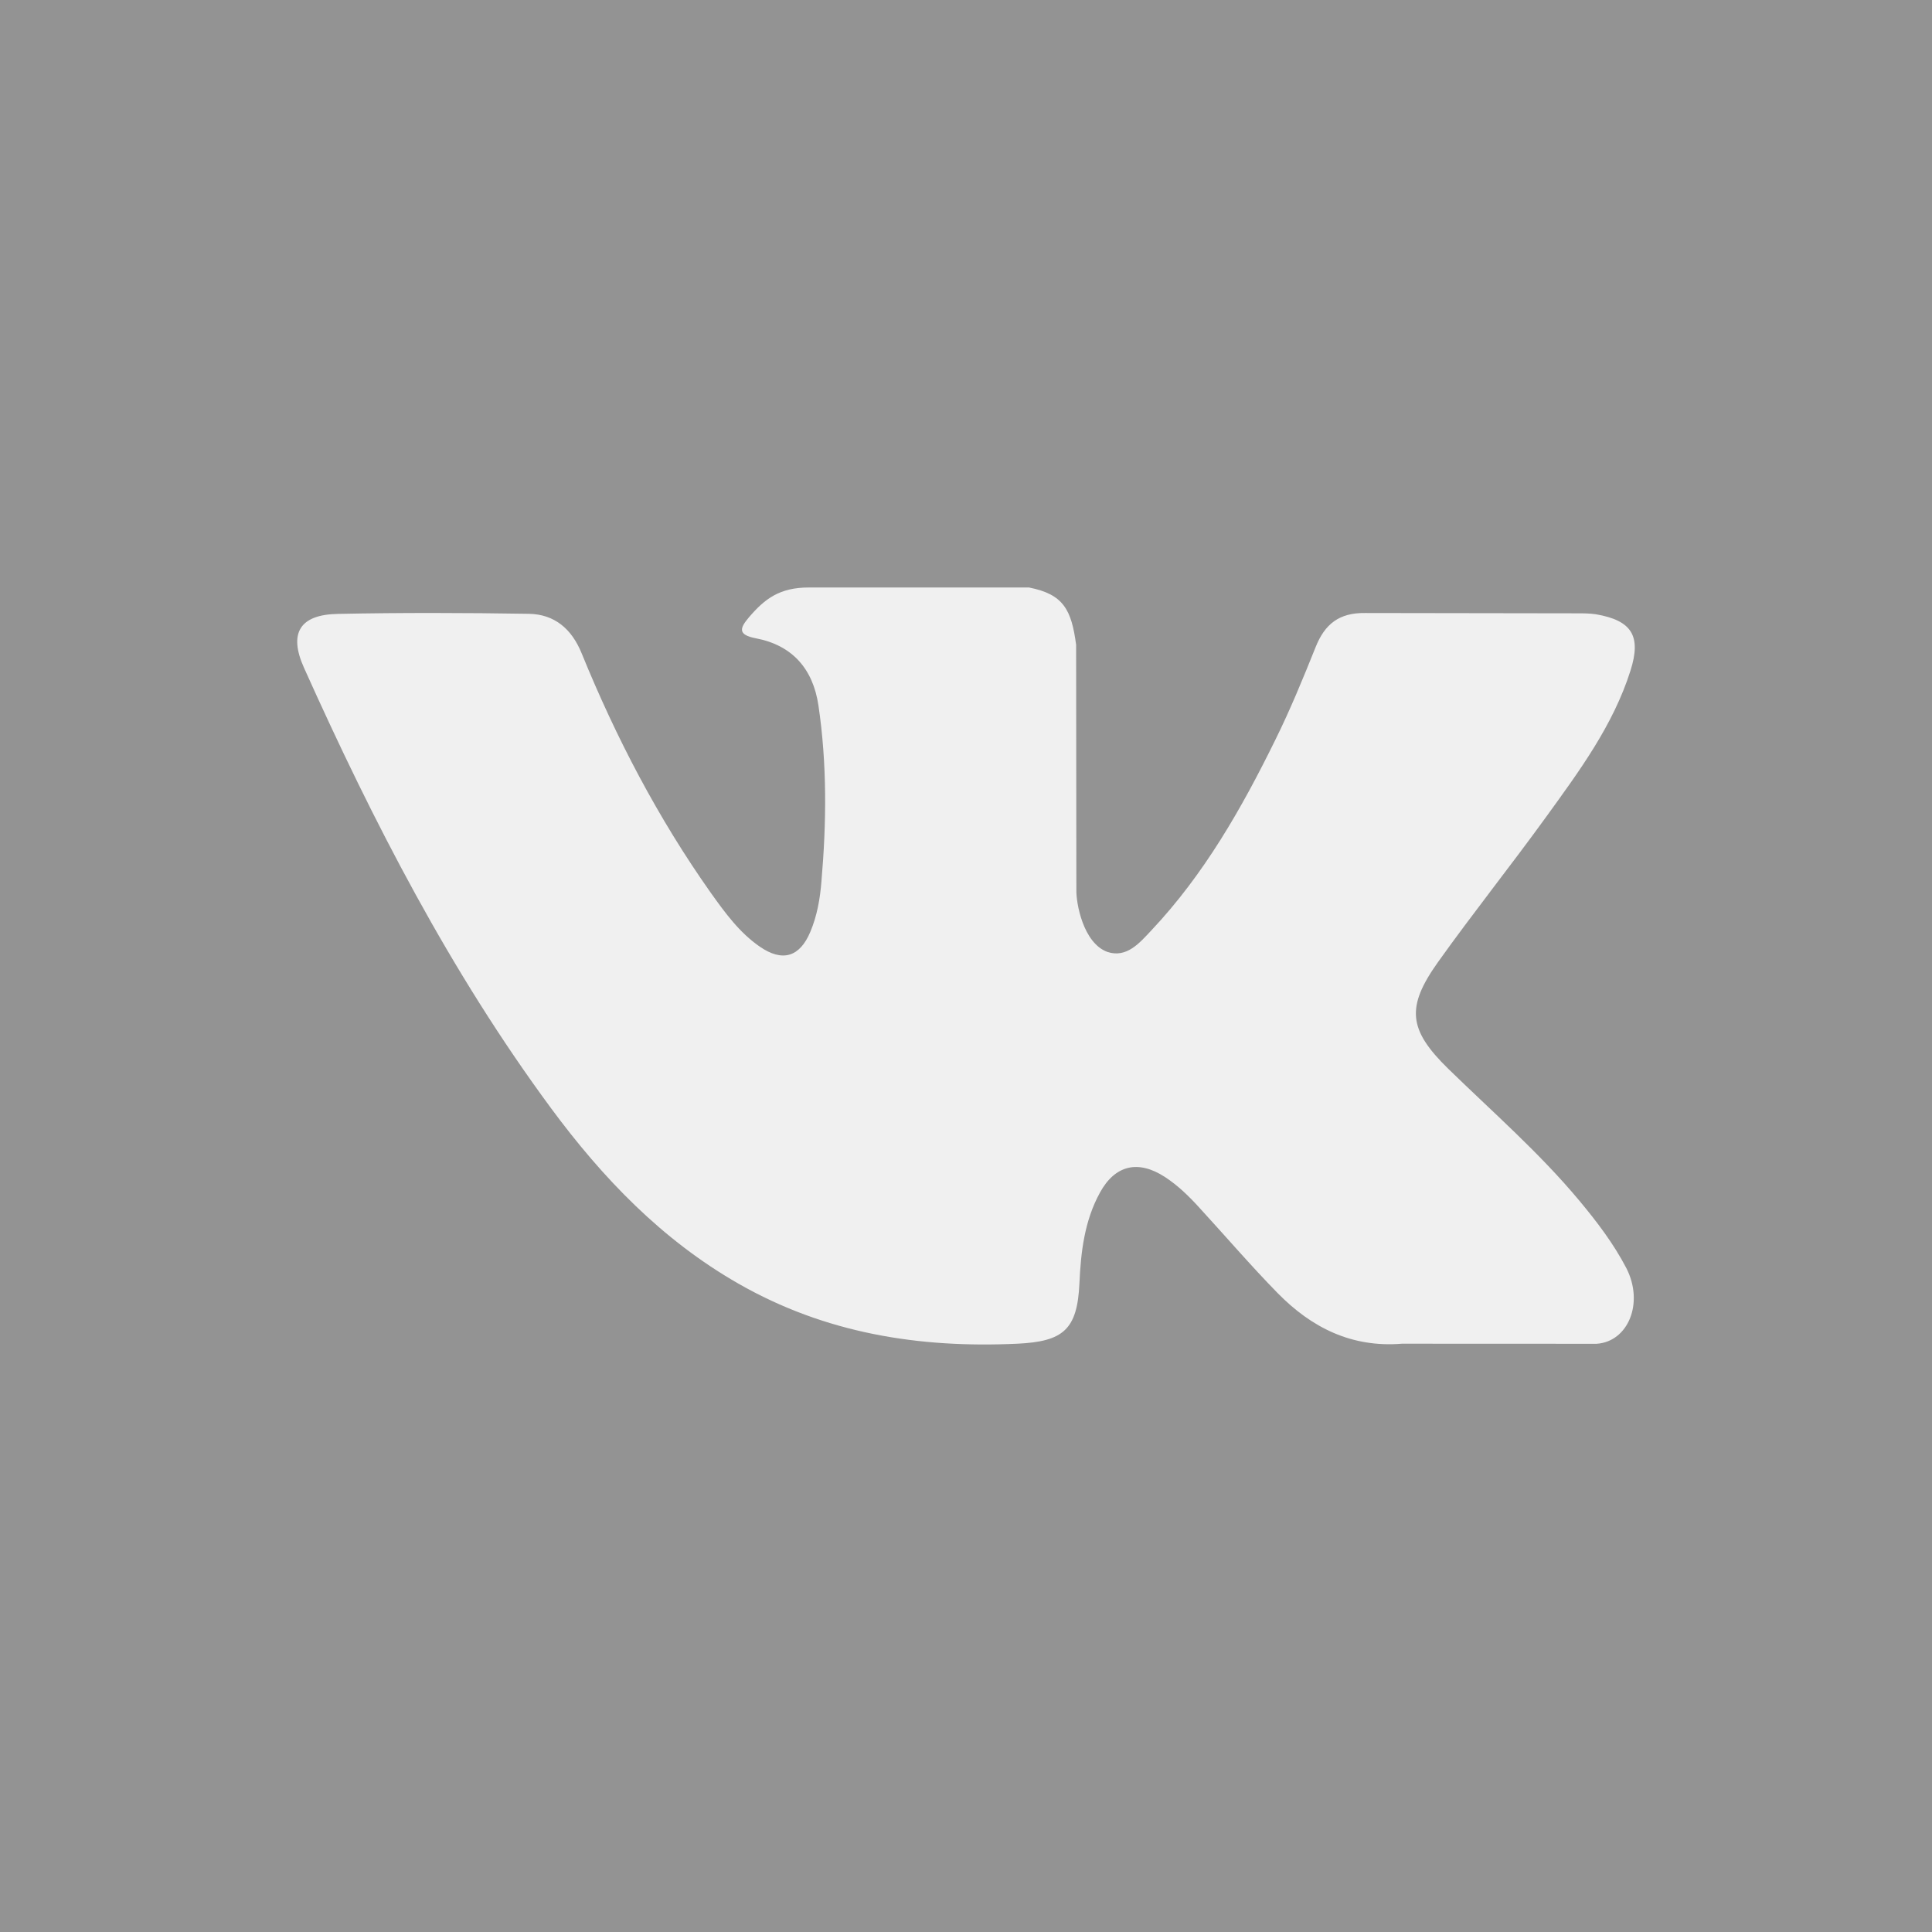
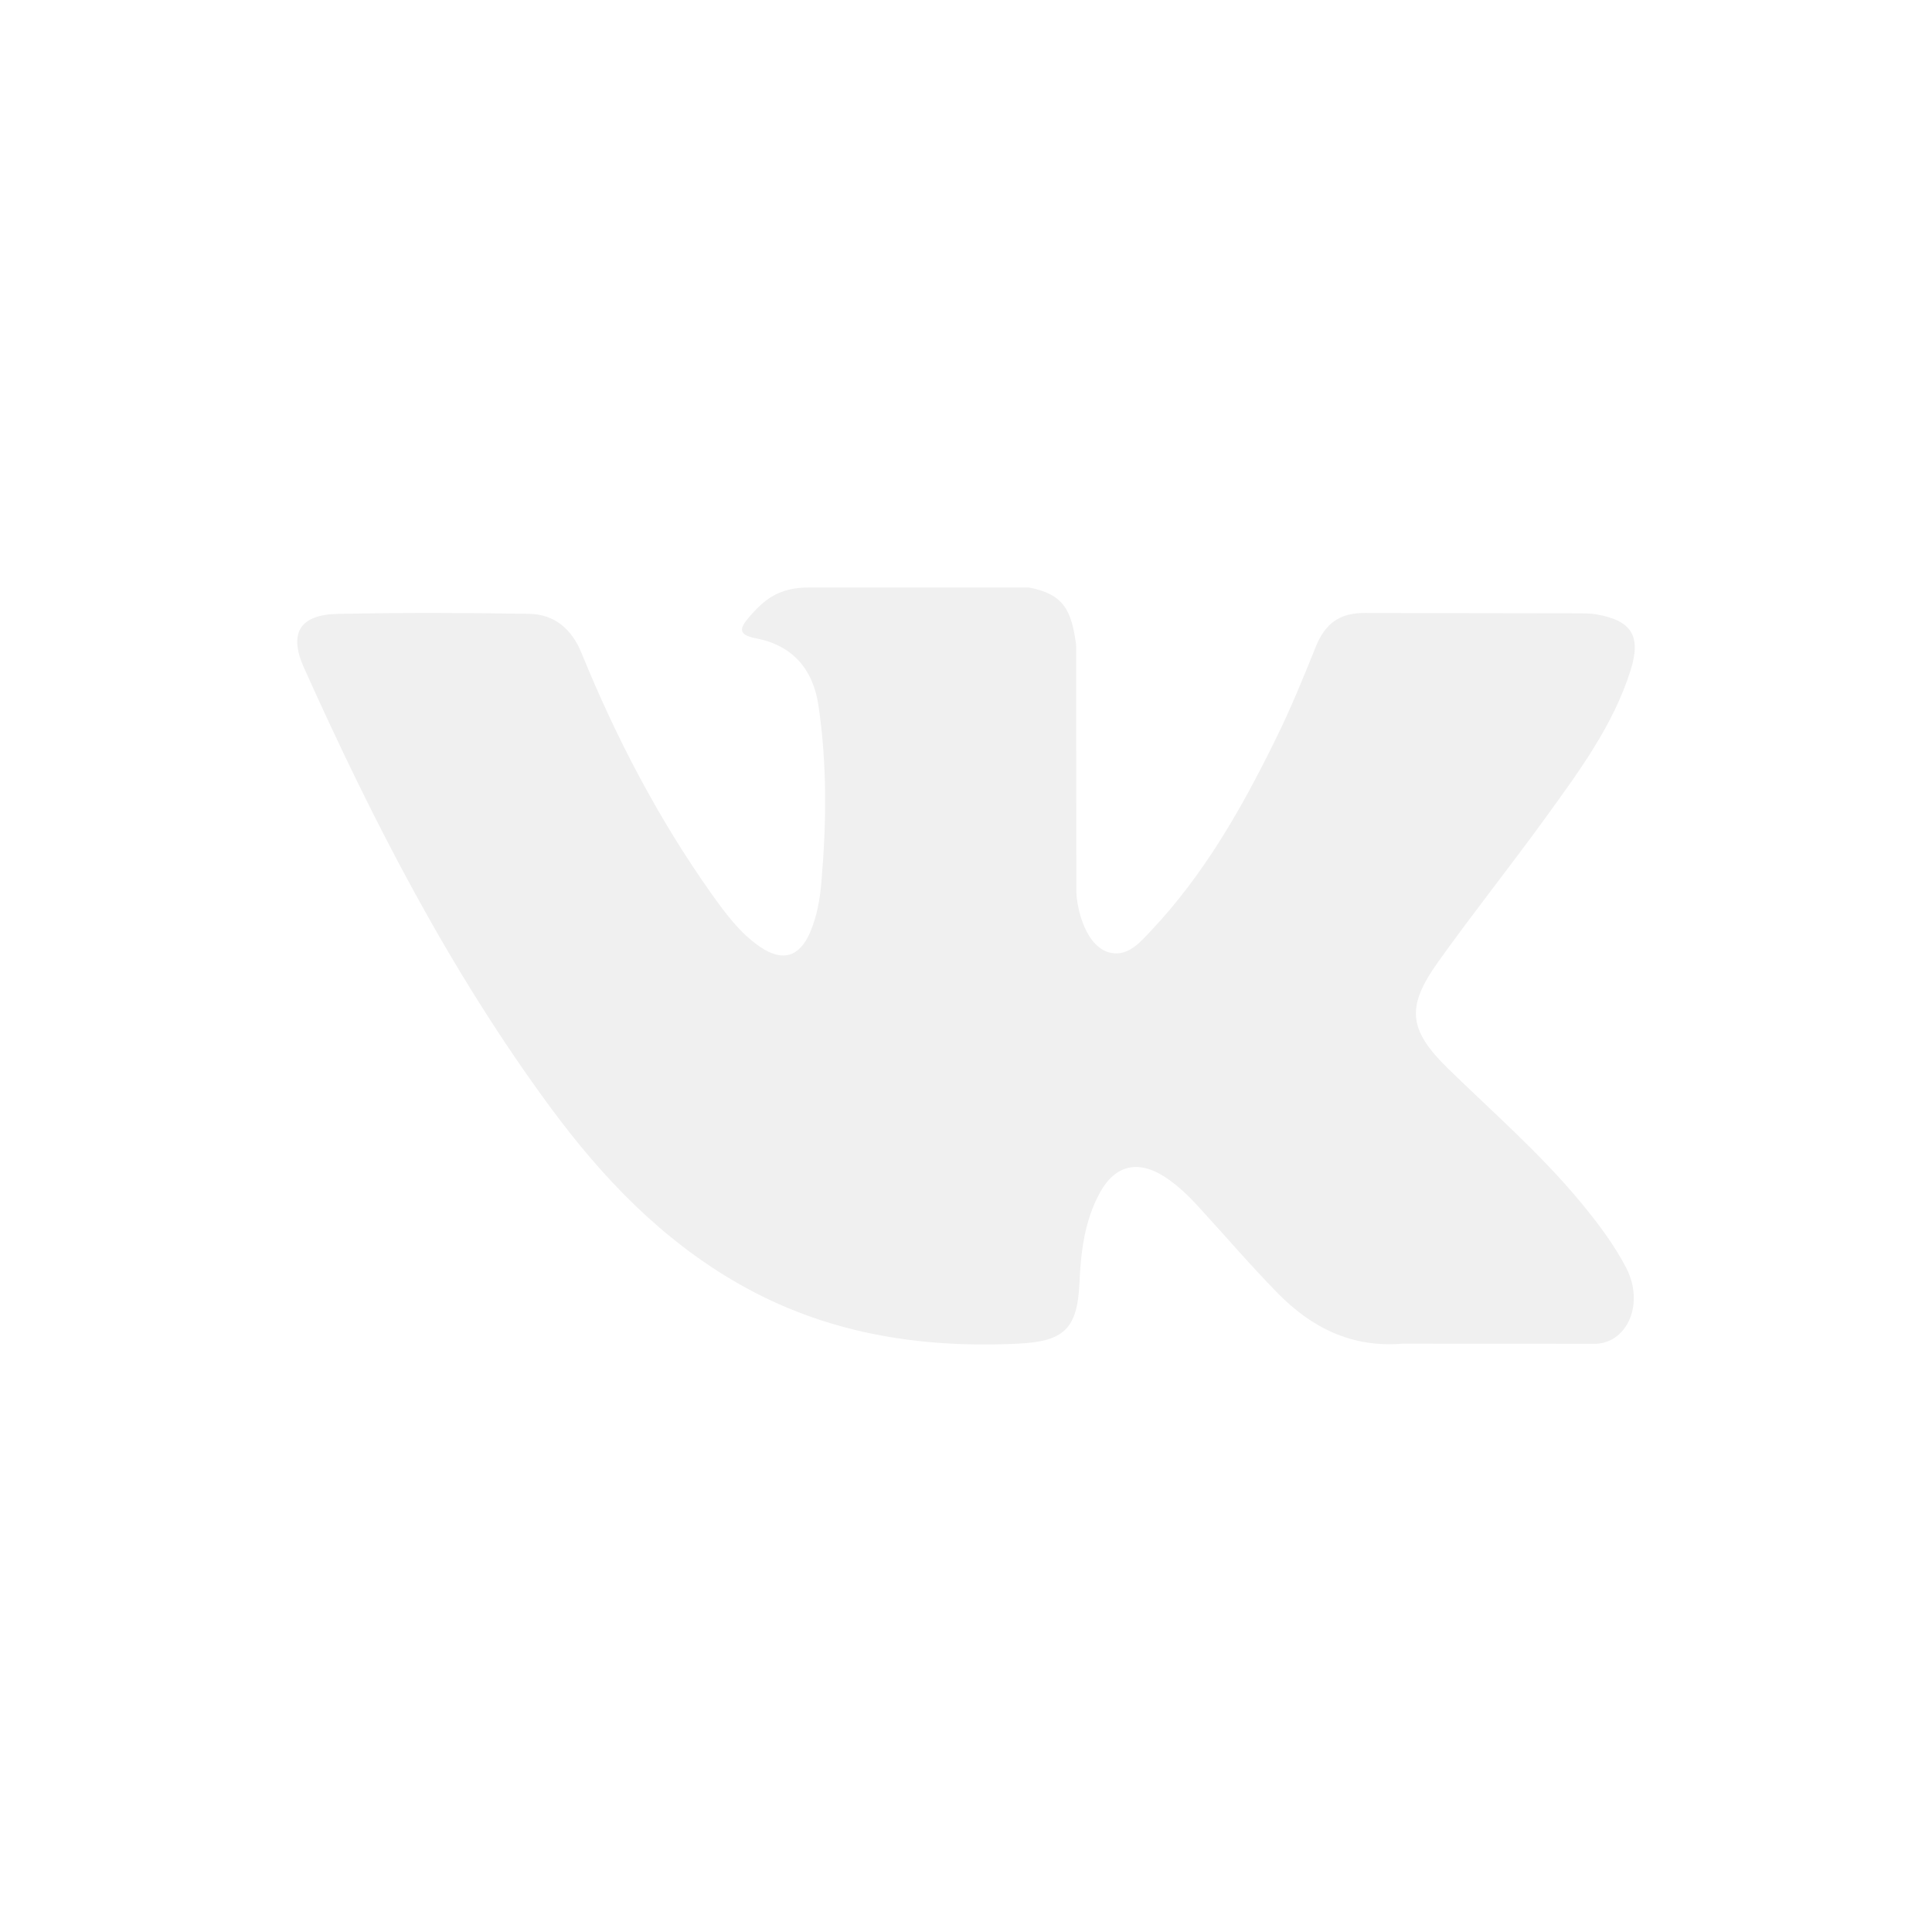
<svg xmlns="http://www.w3.org/2000/svg" width="24" height="24" viewBox="0 0 24 24" fill="none">
-   <path fill-rule="evenodd" clip-rule="evenodd" d="M0 0V24H24V0H0ZM17.992 13.278C18.543 13.815 19.125 14.322 19.62 14.916C19.838 15.178 20.045 15.449 20.203 15.753C20.426 16.189 20.224 16.667 19.834 16.693L17.415 16.692C16.79 16.743 16.292 16.492 15.872 16.064C15.539 15.724 15.227 15.36 14.904 15.008C14.773 14.863 14.635 14.728 14.47 14.62C14.139 14.406 13.852 14.471 13.664 14.815C13.471 15.166 13.426 15.555 13.409 15.945C13.382 16.516 13.21 16.665 12.638 16.692C11.414 16.749 10.253 16.563 9.175 15.947C8.223 15.403 7.486 14.634 6.844 13.765C5.594 12.071 4.636 10.21 3.777 8.297C3.582 7.865 3.724 7.634 4.199 7.626C4.989 7.61 5.78 7.612 6.569 7.625C6.89 7.63 7.103 7.814 7.226 8.117C7.654 9.167 8.176 10.166 8.832 11.094C9.008 11.34 9.186 11.586 9.439 11.76C9.719 11.953 9.934 11.89 10.066 11.576C10.15 11.377 10.187 11.165 10.204 10.952C10.267 10.222 10.275 9.492 10.167 8.764C10.1 8.309 9.842 8.015 9.389 7.929C9.158 7.885 9.192 7.8 9.304 7.668C9.499 7.44 9.683 7.298 10.047 7.298H12.782C13.213 7.382 13.31 7.577 13.368 8.01L13.371 11.05C13.366 11.217 13.455 11.715 13.756 11.825C13.997 11.905 14.158 11.711 14.303 11.557C14.958 10.862 15.425 10.041 15.843 9.19C16.028 8.816 16.187 8.428 16.343 8.039C16.457 7.752 16.636 7.61 16.96 7.615L19.593 7.619C19.671 7.619 19.75 7.619 19.827 7.631C20.27 7.708 20.392 7.899 20.254 8.332C20.039 9.011 19.618 9.579 19.208 10.146C18.768 10.754 18.299 11.341 17.863 11.952C17.464 12.512 17.495 12.793 17.992 13.278Z" fill="#939393" />
+   <path fill-rule="evenodd" clip-rule="evenodd" d="M0 0V24H24V0H0ZM17.992 13.278C18.543 13.815 19.125 14.322 19.62 14.916C19.838 15.178 20.045 15.449 20.203 15.753C20.426 16.189 20.224 16.667 19.834 16.693L17.415 16.692C16.79 16.743 16.292 16.492 15.872 16.064C15.539 15.724 15.227 15.36 14.904 15.008C14.773 14.863 14.635 14.728 14.47 14.62C14.139 14.406 13.852 14.471 13.664 14.815C13.471 15.166 13.426 15.555 13.409 15.945C13.382 16.516 13.21 16.665 12.638 16.692C11.414 16.749 10.253 16.563 9.175 15.947C8.223 15.403 7.486 14.634 6.844 13.765C5.594 12.071 4.636 10.21 3.777 8.297C3.582 7.865 3.724 7.634 4.199 7.626C4.989 7.61 5.78 7.612 6.569 7.625C6.89 7.63 7.103 7.814 7.226 8.117C7.654 9.167 8.176 10.166 8.832 11.094C9.008 11.34 9.186 11.586 9.439 11.76C9.719 11.953 9.934 11.89 10.066 11.576C10.15 11.377 10.187 11.165 10.204 10.952C10.267 10.222 10.275 9.492 10.167 8.764C10.1 8.309 9.842 8.015 9.389 7.929C9.158 7.885 9.192 7.8 9.304 7.668C9.499 7.44 9.683 7.298 10.047 7.298H12.782C13.213 7.382 13.31 7.577 13.368 8.01L13.371 11.05C13.366 11.217 13.455 11.715 13.756 11.825C13.997 11.905 14.158 11.711 14.303 11.557C14.958 10.862 15.425 10.041 15.843 9.19C16.028 8.816 16.187 8.428 16.343 8.039C16.457 7.752 16.636 7.61 16.96 7.615L19.593 7.619C19.671 7.619 19.75 7.619 19.827 7.631C20.27 7.708 20.392 7.899 20.254 8.332C20.039 9.011 19.618 9.579 19.208 10.146C18.768 10.754 18.299 11.341 17.863 11.952C17.464 12.512 17.495 12.793 17.992 13.278Z" fill="#fff" />
</svg>
